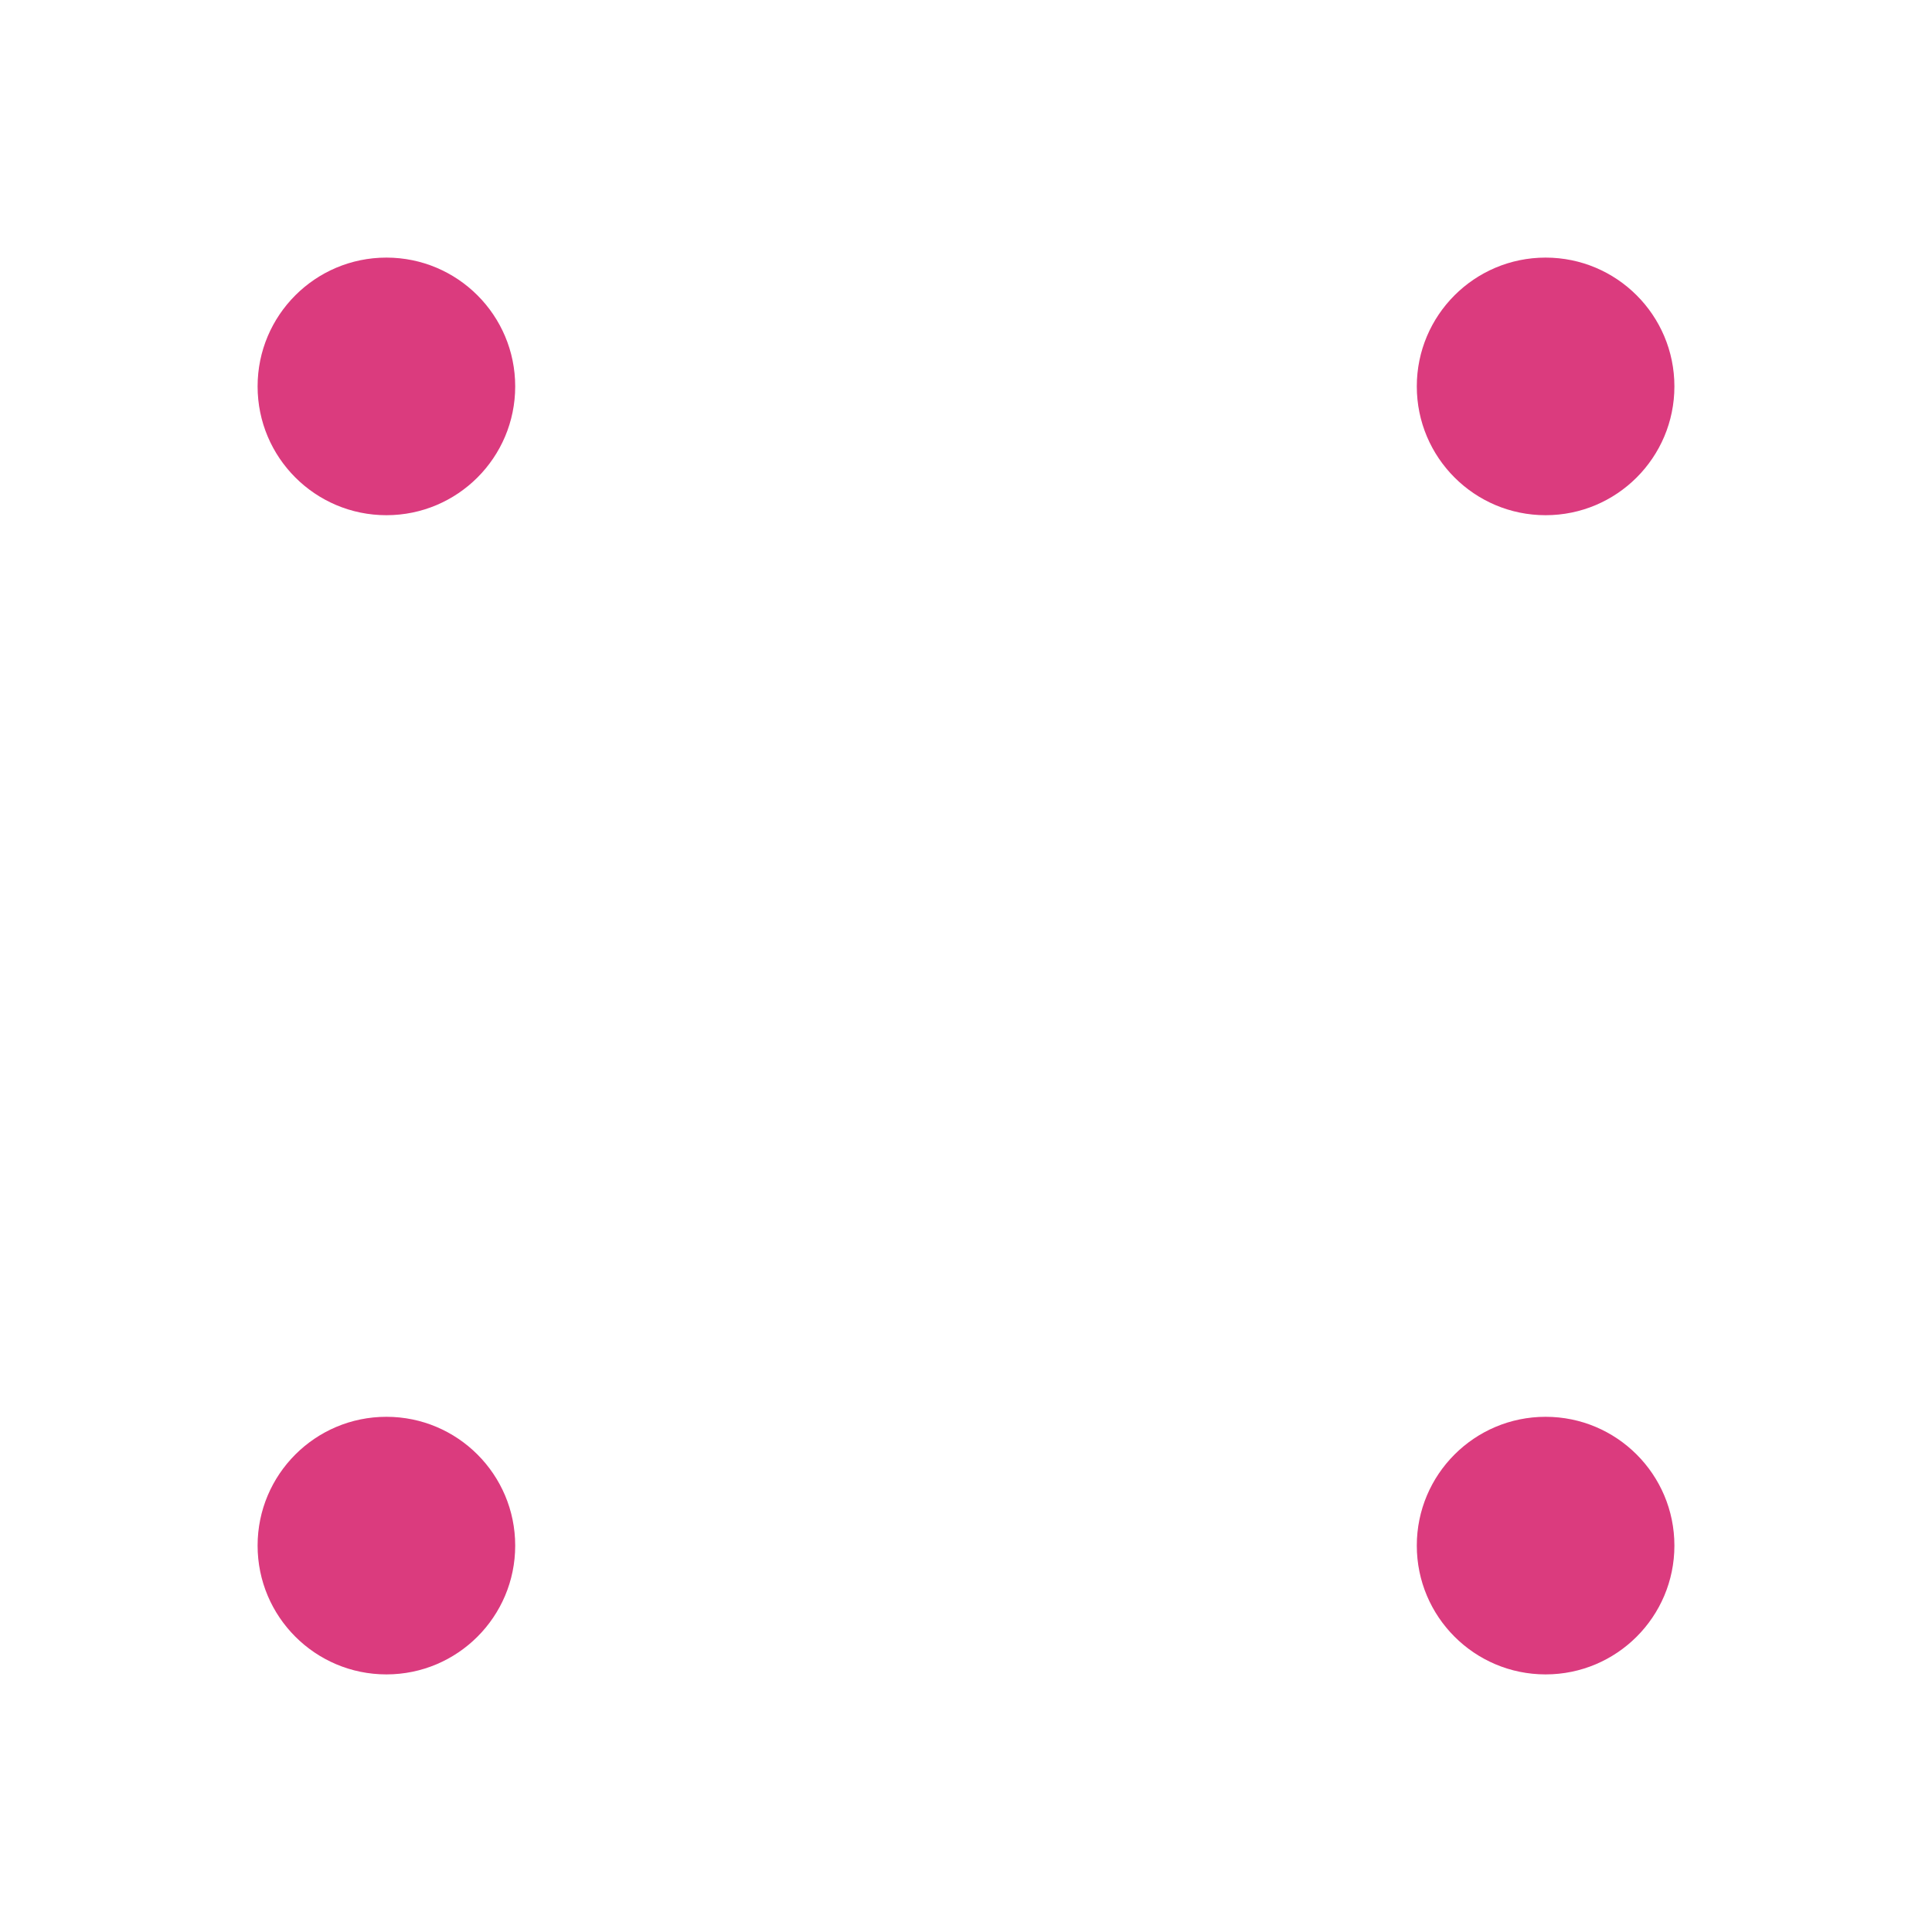
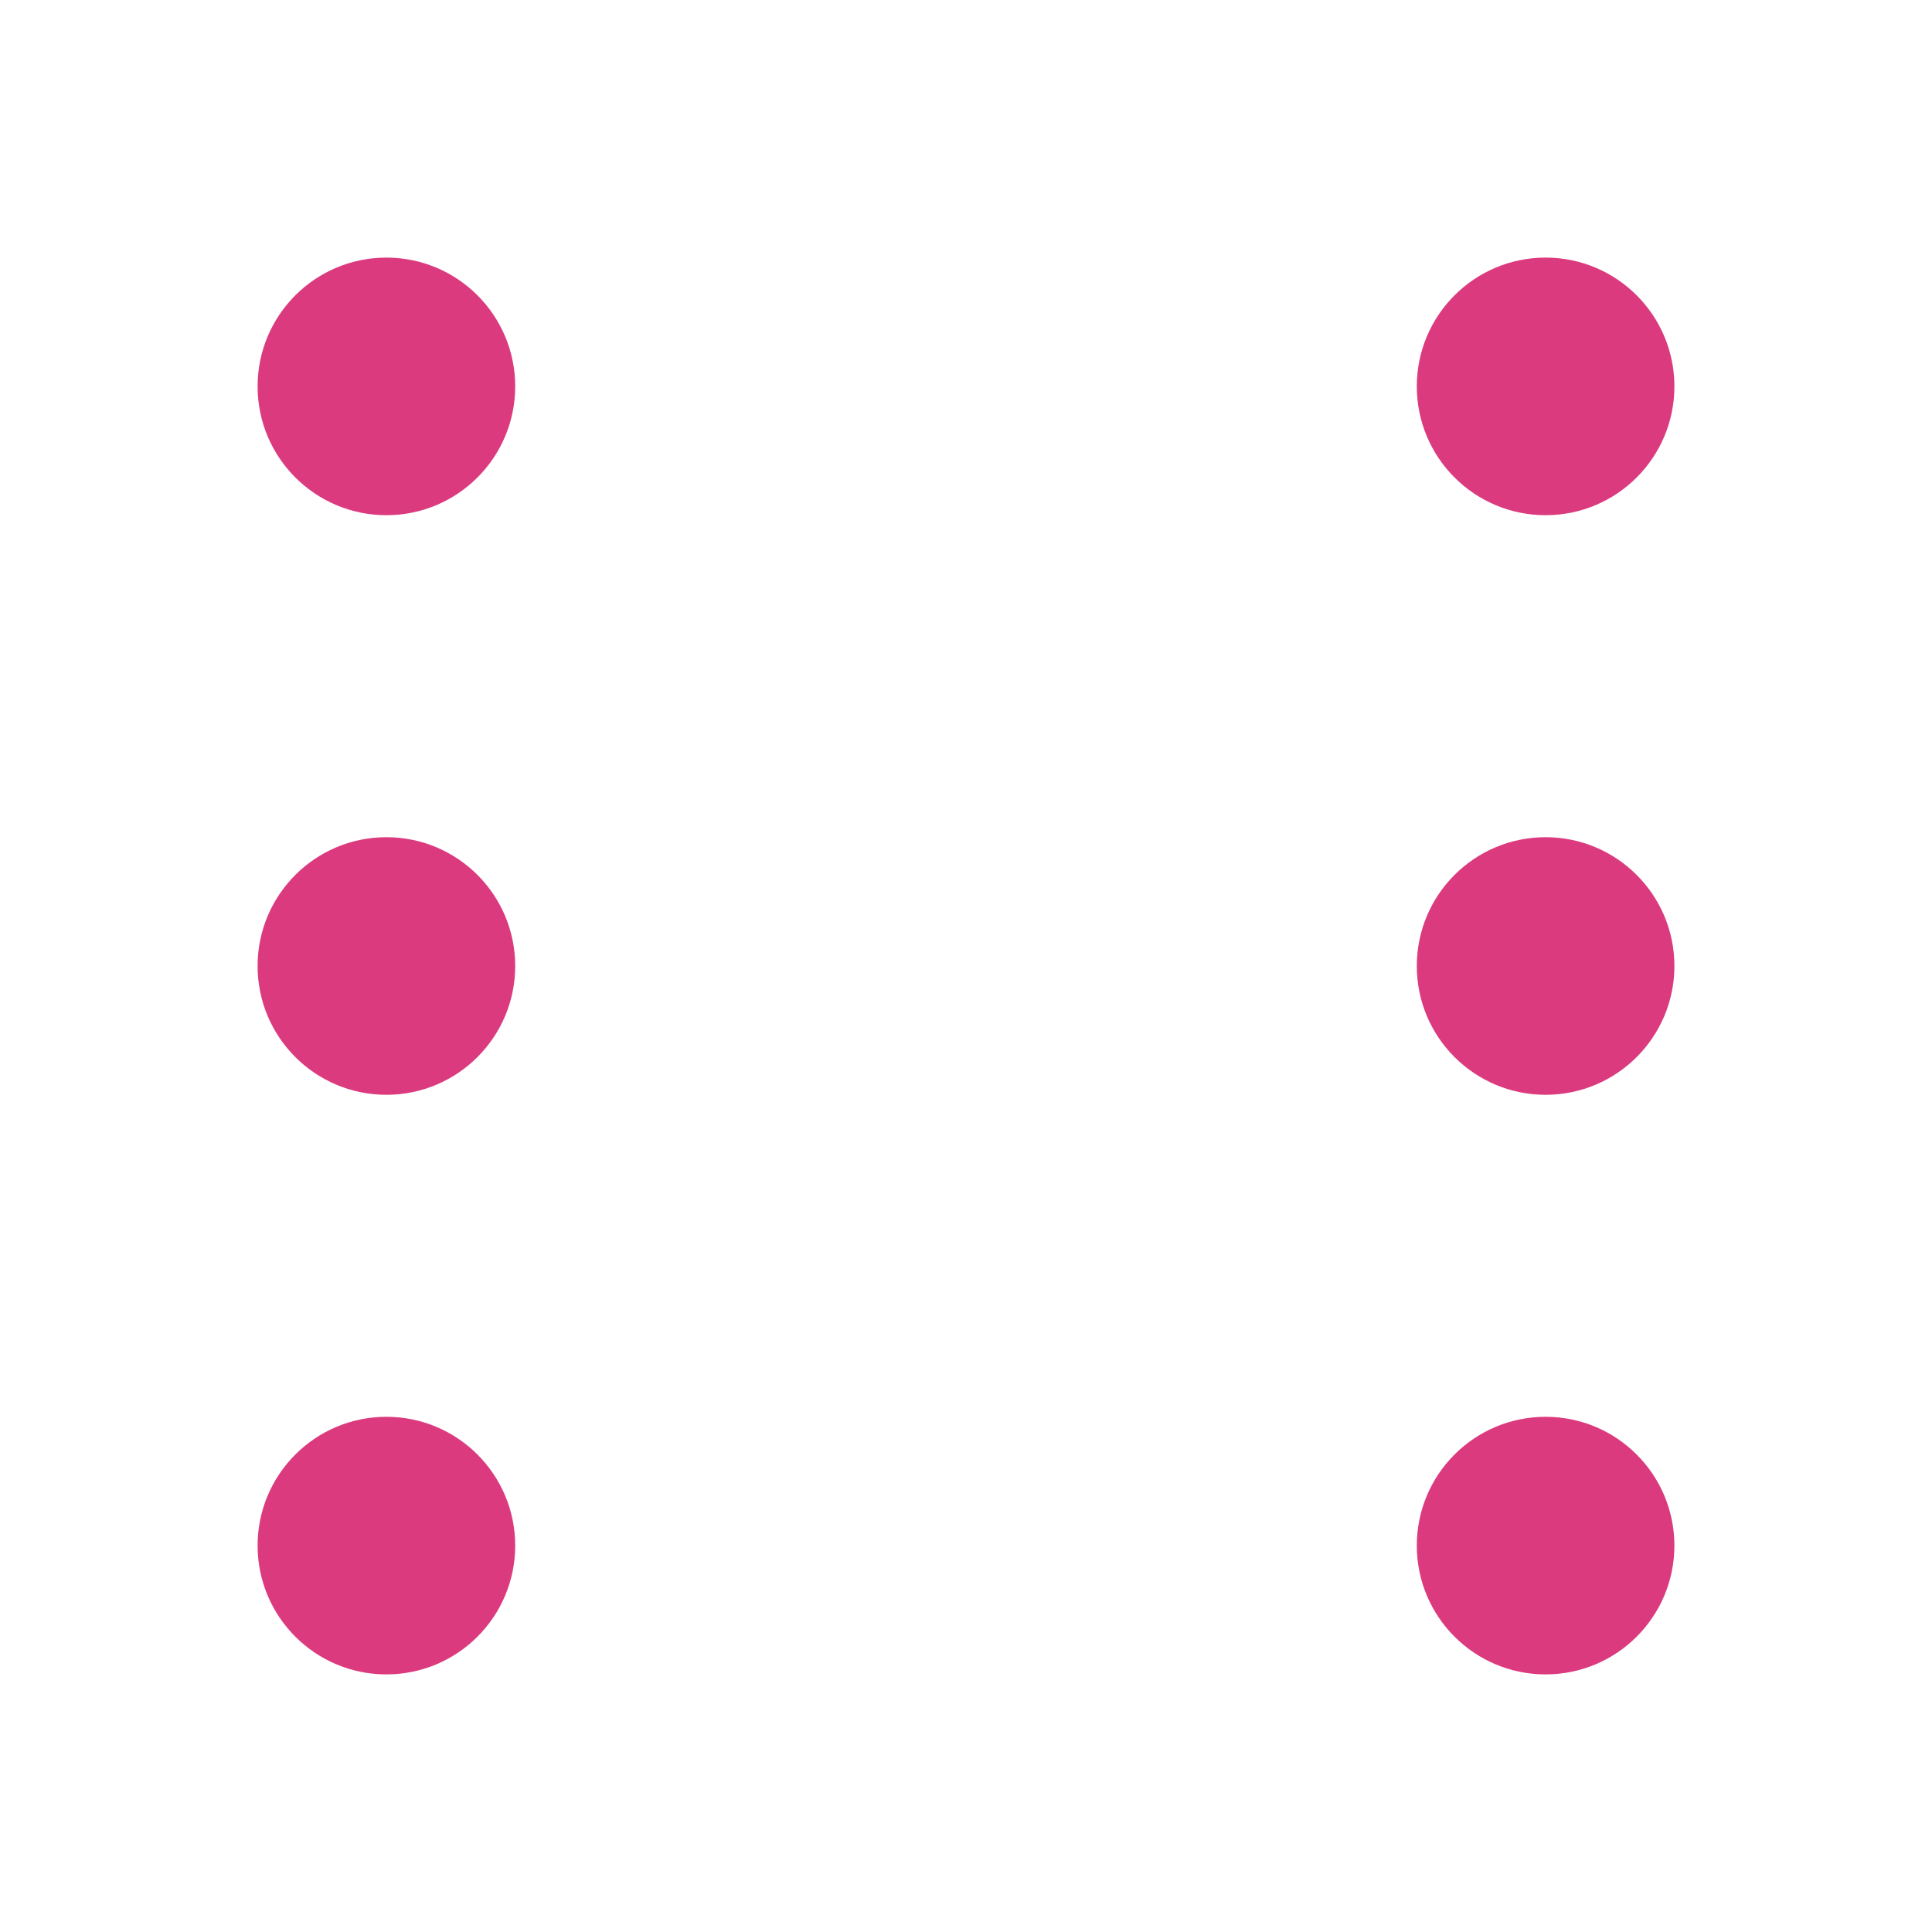
<svg xmlns="http://www.w3.org/2000/svg" width="30" height="30" viewBox="0 0 30 30" fill="none">
  <rect width="30" height="30" fill="white" />
  <circle cx="24" cy="24" r="2" fill="#DB3B7E" />
  <circle cx="24" cy="6" r="2" fill="#DB3B7E" />
  <circle cx="6" cy="6" r="2" fill="#DB3B7E" />
  <circle cx="6" cy="24" r="2" fill="#DB3B7E" />
+   <circle cx="6" cy="15" r="2" fill="#DB3B7E" />
+   <circle cx="24" cy="15" r="2" fill="#DB3B7E" />
</svg>
